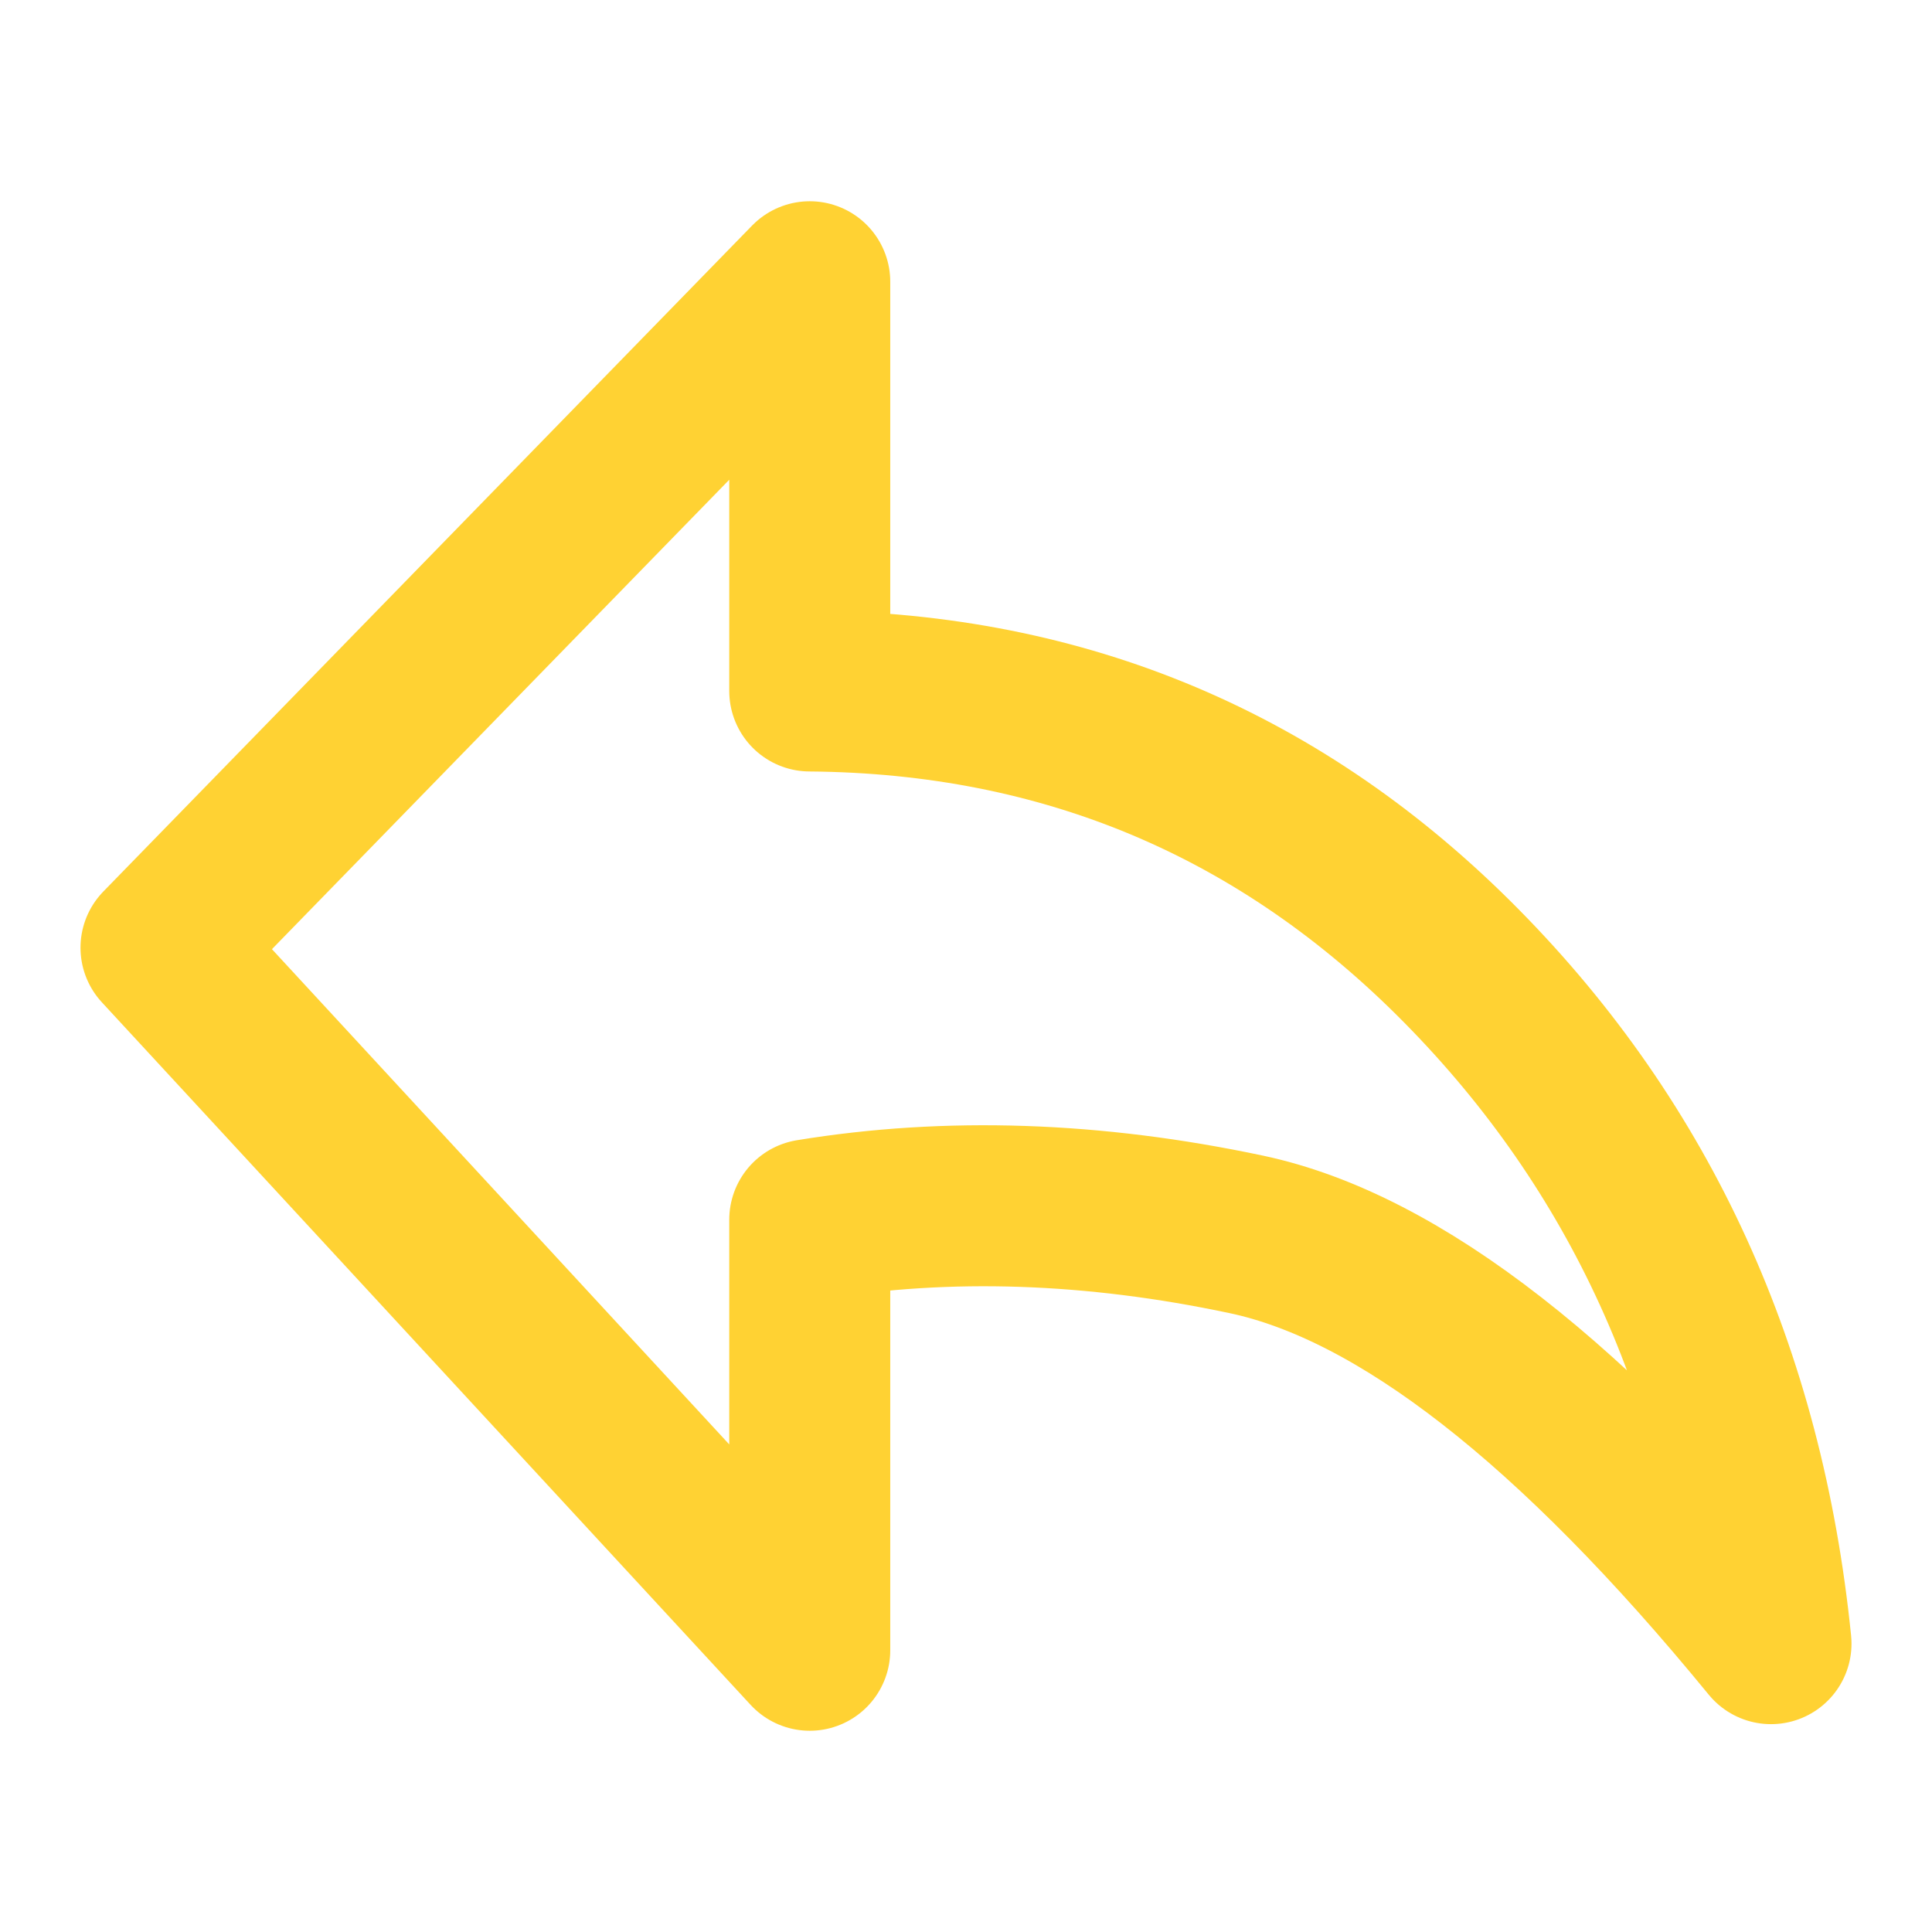
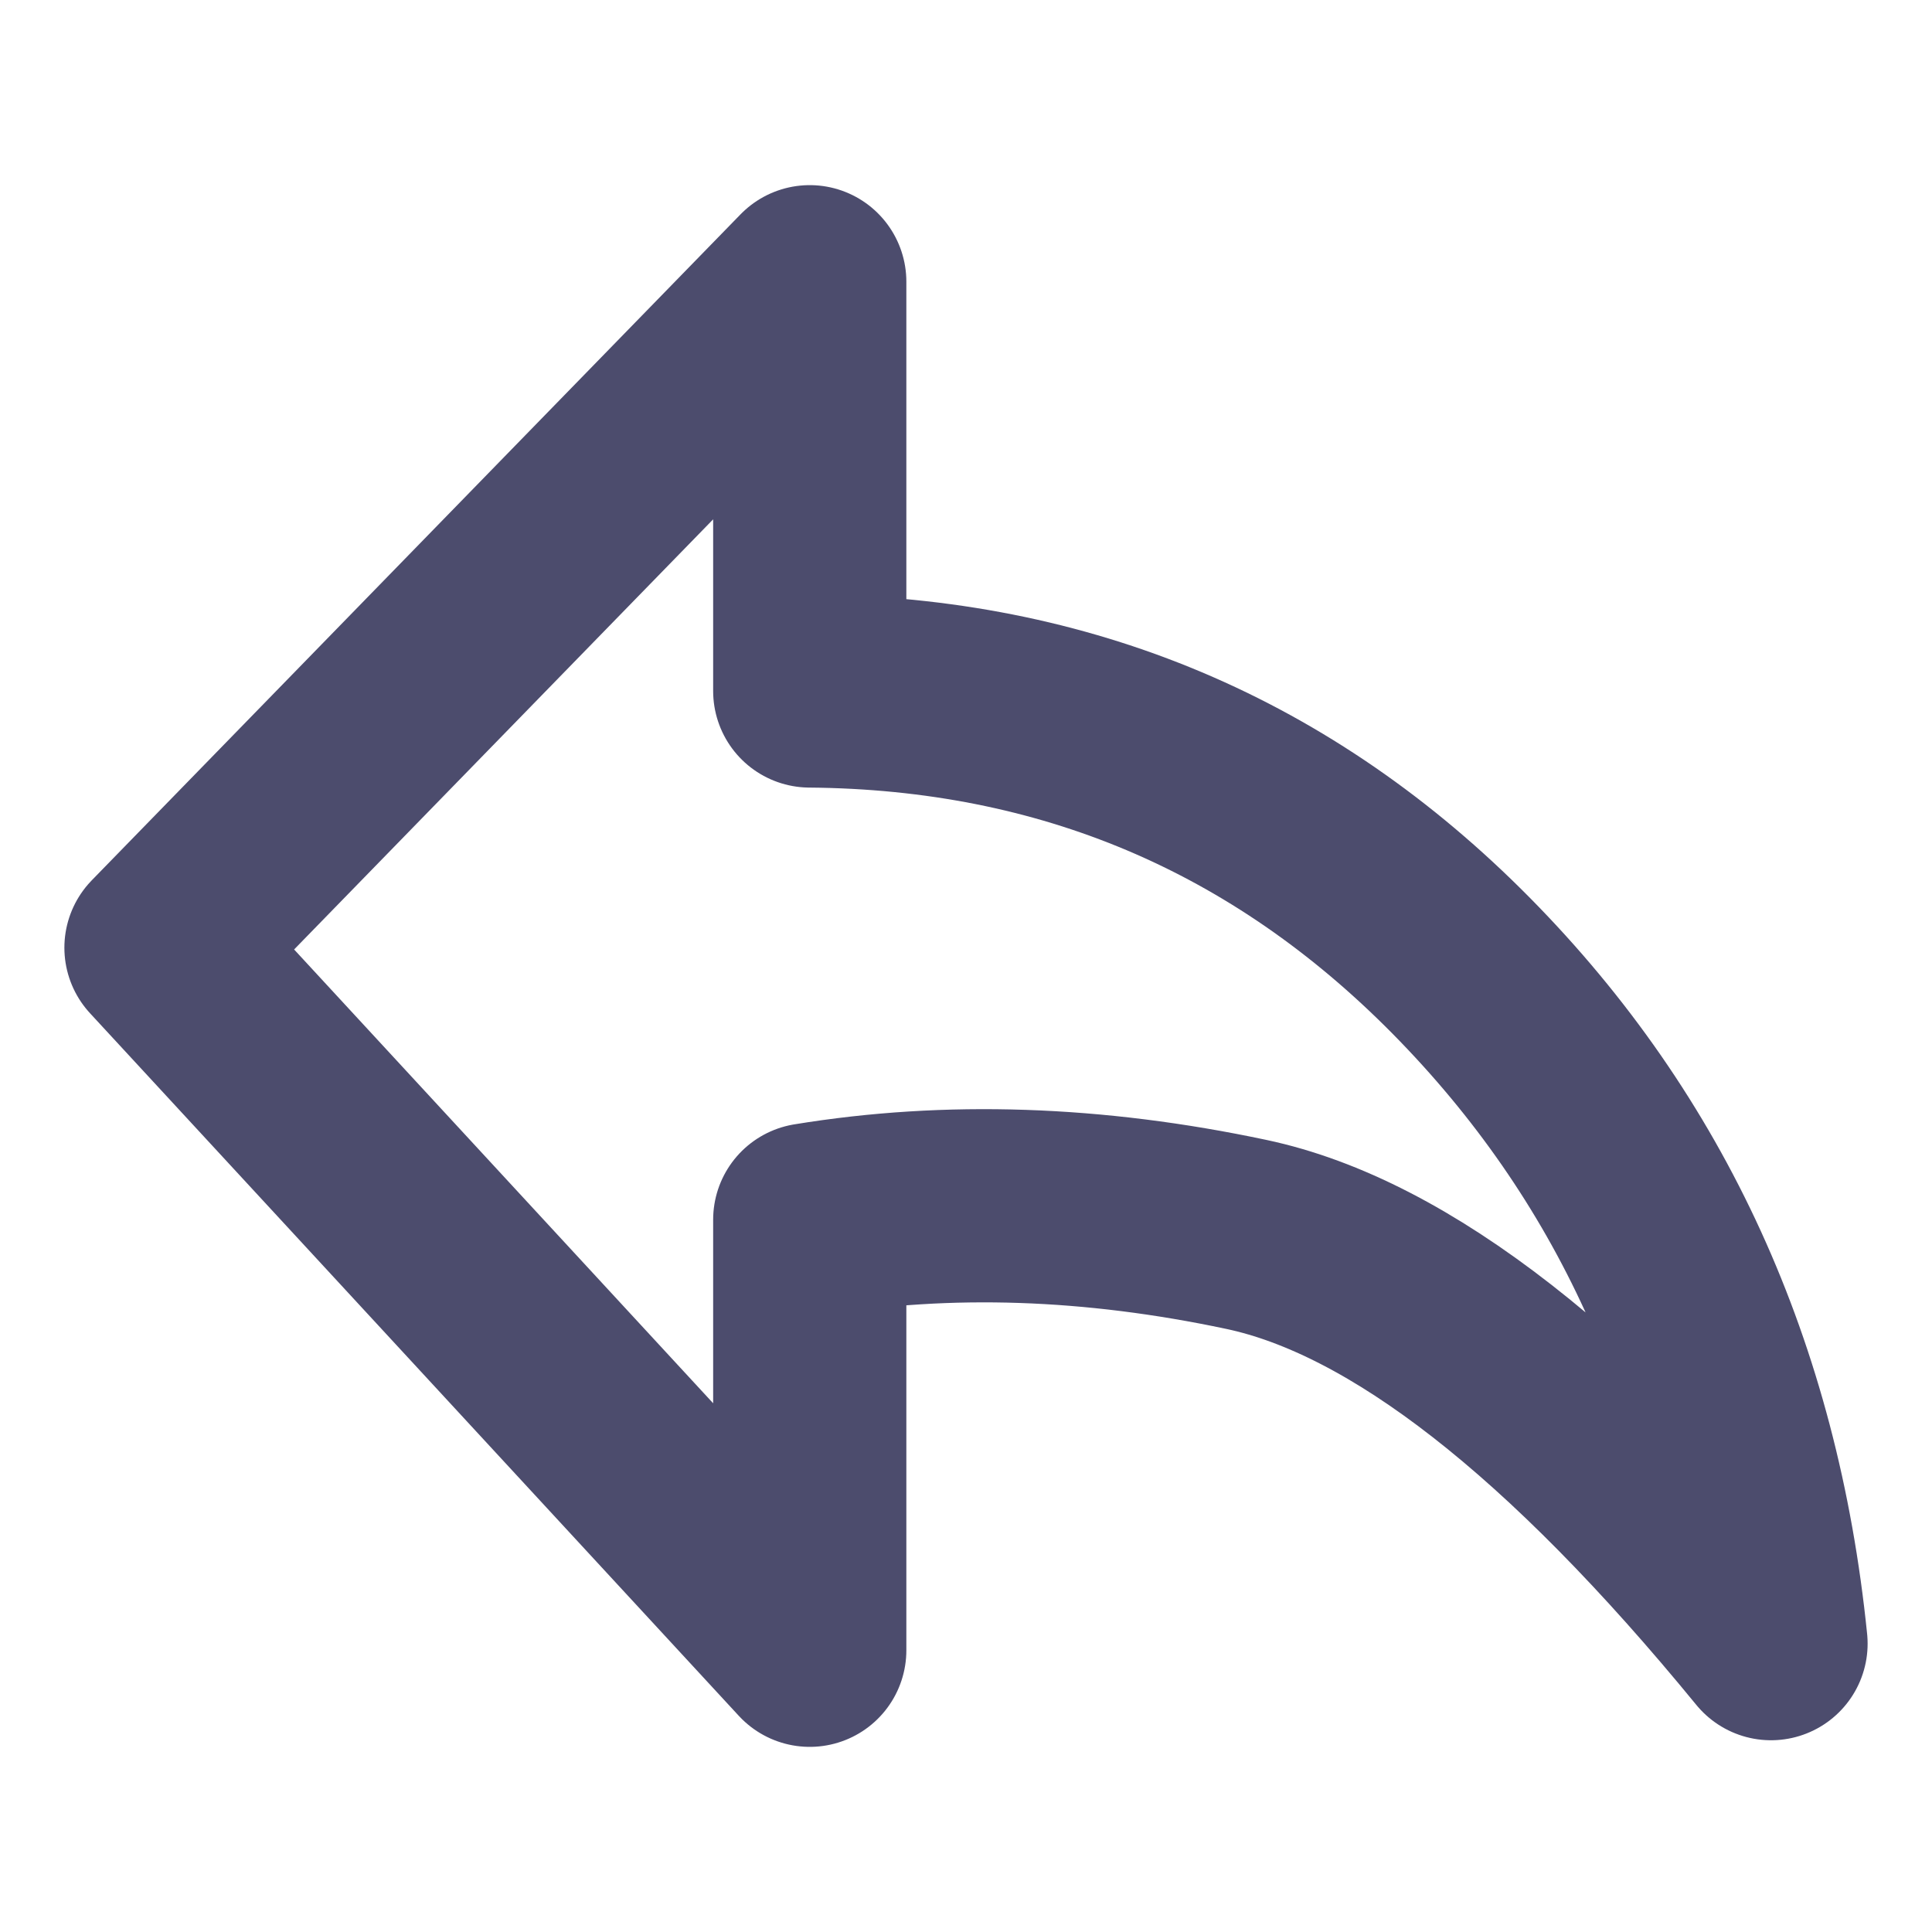
- <svg xmlns="http://www.w3.org/2000/svg" width="48" height="48" viewBox="0 0 48 48" fill="none">
-   <path d="M44 40.836C39.107 34.863 34.762 31.474 30.964 30.668C27.167 29.863 23.552 29.741 20.118 30.303V41L4 23.545L20.118 7V17.167C26.467 17.217 31.864 19.495 36.31 24C40.755 28.505 43.319 34.117 44 40.836Z" stroke="#FFD233" stroke-width="4" stroke-linejoin="round" />
+ <svg xmlns="http://www.w3.org/2000/svg" width="40" height="40" viewBox="0 0 40 40" fill="none">
+   <path d="M36.667 34.03C32.589 29.052 28.968 26.228 25.803 25.557C22.639 24.886 19.627 24.784 16.765 25.253V34.167L3.333 19.621L16.765 5.833V14.306C22.056 14.348 26.553 16.246 30.258 20C33.962 23.754 36.099 28.431 36.667 34.03Z" stroke="#4C4C6D" stroke-width="4" stroke-linejoin="round" />
</svg>
